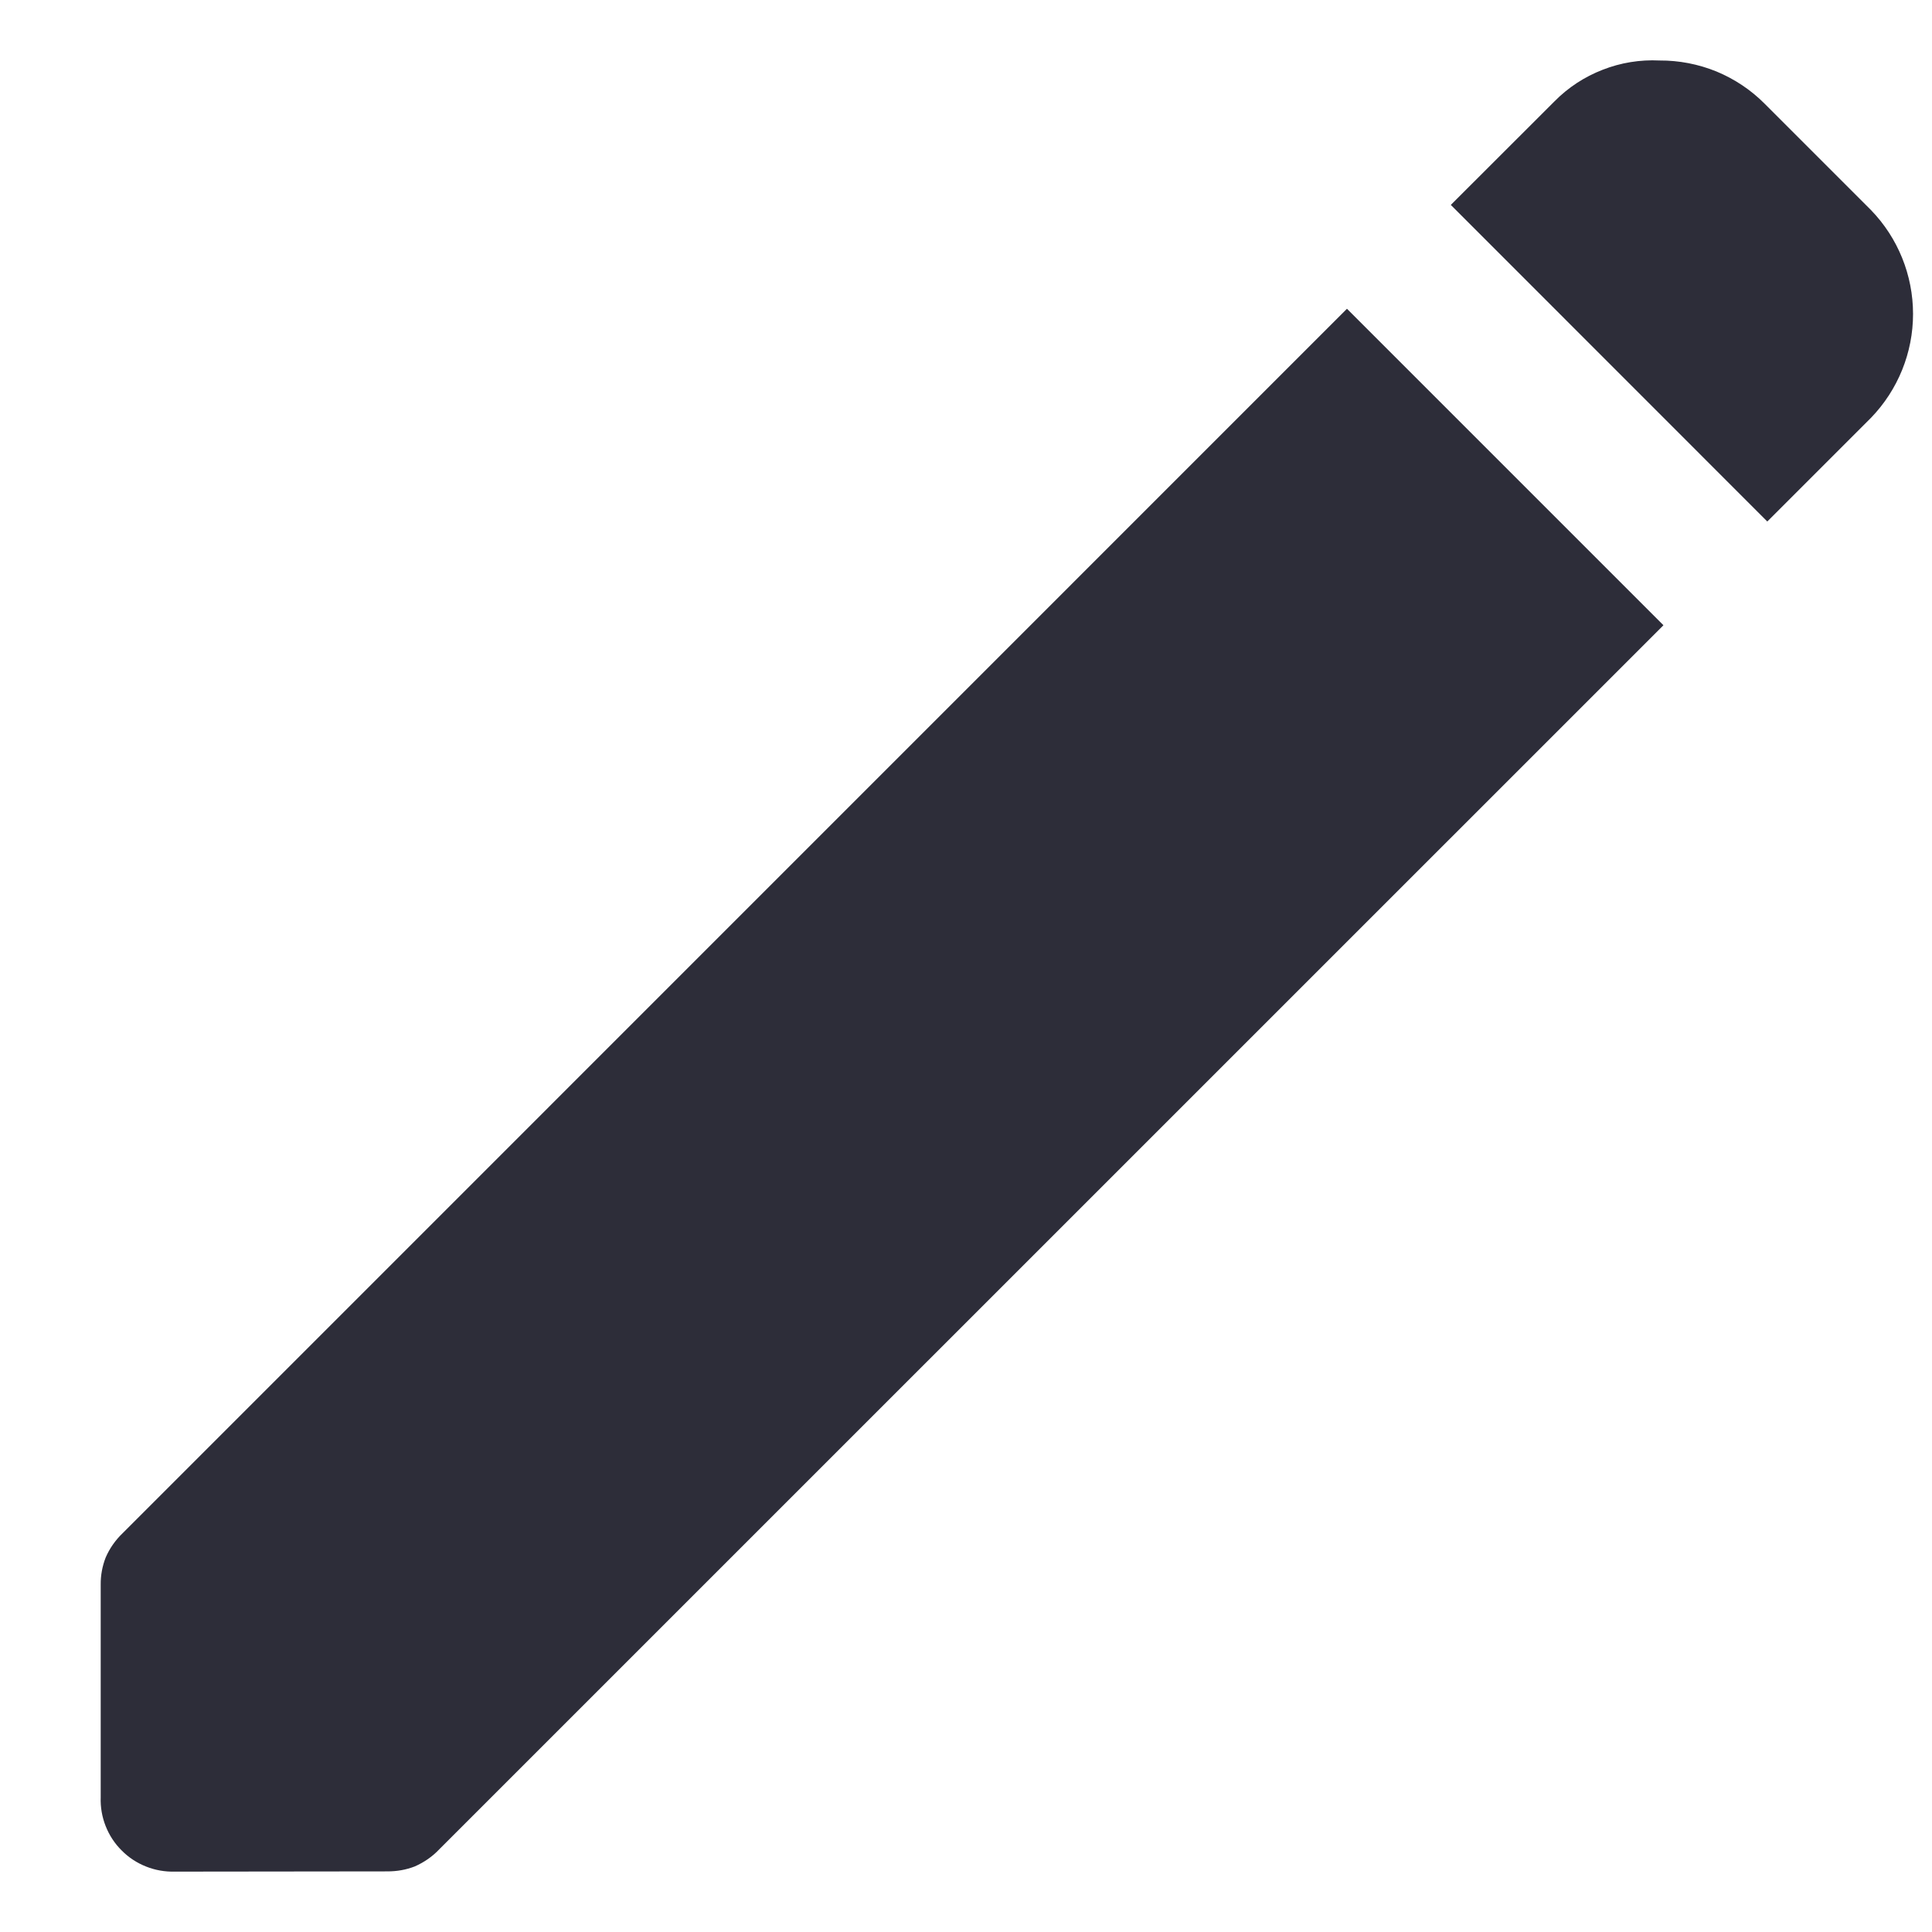
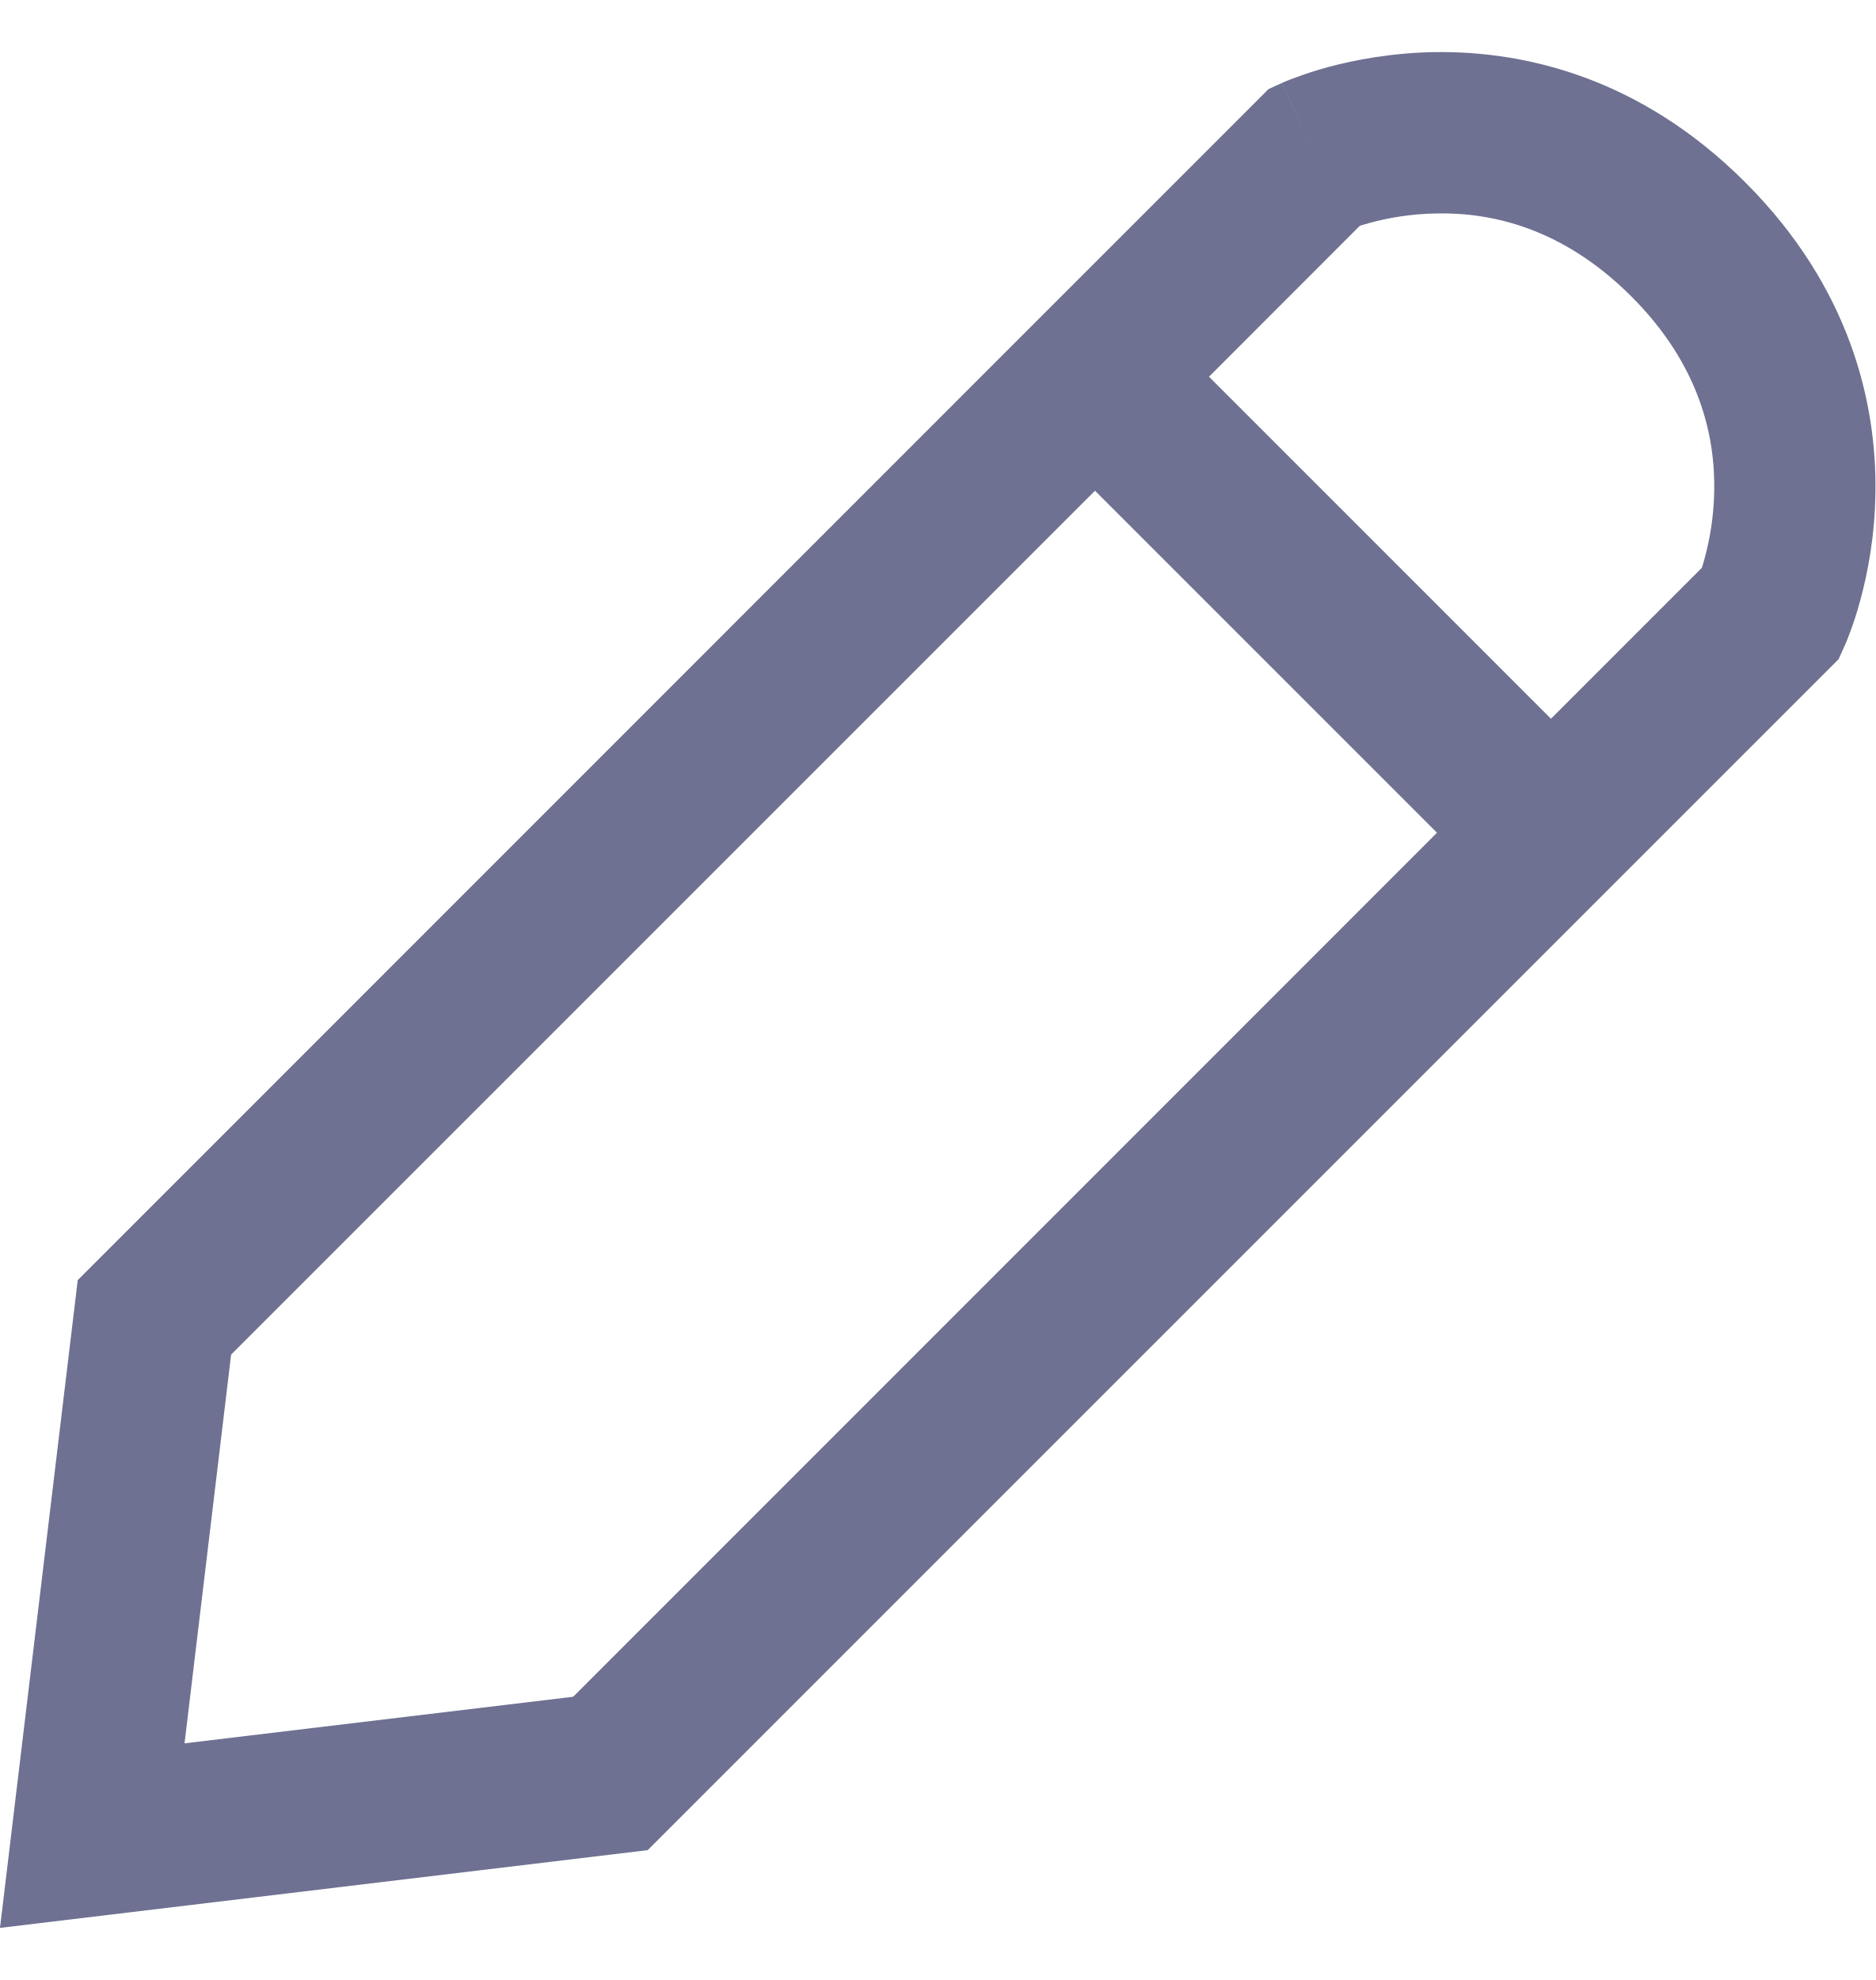
- <svg xmlns="http://www.w3.org/2000/svg" width="16" height="16" viewBox="0 0 16 16" fill="none">
-   <path d="M14.636 4.319L12.015 1.697L12.873 0.84C12.986 0.725 13.122 0.636 13.272 0.578C13.422 0.519 13.583 0.493 13.743 0.501C13.905 0.5 14.065 0.531 14.215 0.592C14.364 0.654 14.5 0.744 14.614 0.859L15.495 1.74C15.718 1.97 15.843 2.279 15.843 2.6C15.843 2.921 15.718 3.229 15.495 3.46L14.636 4.319ZM1.448 15.5C1.366 15.502 1.285 15.488 1.21 15.458C1.134 15.428 1.065 15.383 1.008 15.325C0.95 15.268 0.905 15.199 0.875 15.123C0.845 15.047 0.831 14.966 0.834 14.885V13.124C0.833 13.047 0.847 12.971 0.875 12.899C0.908 12.822 0.957 12.753 1.018 12.695L11.155 2.557L13.776 5.178L3.639 15.314C3.582 15.375 3.512 15.423 3.435 15.457C3.363 15.485 3.287 15.498 3.21 15.498L1.448 15.5Z" fill="#2D2D39" />
+ <svg xmlns="http://www.w3.org/2000/svg" width="18" height="19" viewBox="0 0 18 19" fill="none">
+   <path fill-rule="evenodd" clip-rule="evenodd" d="M13.05 2.167L11.603 3.615L14.885 6.897L16.333 5.449C16.342 5.421 16.352 5.388 16.362 5.35C16.404 5.193 16.449 4.967 16.452 4.702C16.459 4.187 16.317 3.505 15.656 2.844C14.994 2.183 14.313 2.04 13.798 2.048C13.533 2.051 13.306 2.095 13.149 2.138C13.112 2.148 13.079 2.158 13.05 2.167ZM16.998 5.878C17.703 6.198 17.703 6.198 17.703 6.198L17.703 6.197L17.704 6.195L17.706 6.191L17.71 6.181C17.714 6.173 17.718 6.164 17.723 6.152C17.732 6.129 17.744 6.098 17.758 6.061C17.786 5.986 17.821 5.882 17.855 5.755C17.924 5.501 17.994 5.145 17.999 4.723C18.011 3.865 17.756 2.756 16.75 1.75C15.744 0.744 14.635 0.489 13.777 0.5C13.355 0.506 12.998 0.576 12.745 0.644C12.617 0.679 12.514 0.714 12.439 0.742C12.401 0.755 12.371 0.768 12.348 0.777C12.336 0.782 12.326 0.786 12.319 0.789L12.309 0.794L12.305 0.796L12.303 0.797L12.302 0.797C12.302 0.797 12.301 0.797 12.622 1.501L12.301 0.797L12.174 0.855L0.746 12.284L-0 18.5L6.216 17.754L17.645 6.326L17.703 6.198L16.998 5.878ZM13.791 7.991L10.509 4.709L2.218 12.999L1.771 16.729L5.501 16.282L13.791 7.991Z" fill="#6E7191" />
</svg>
